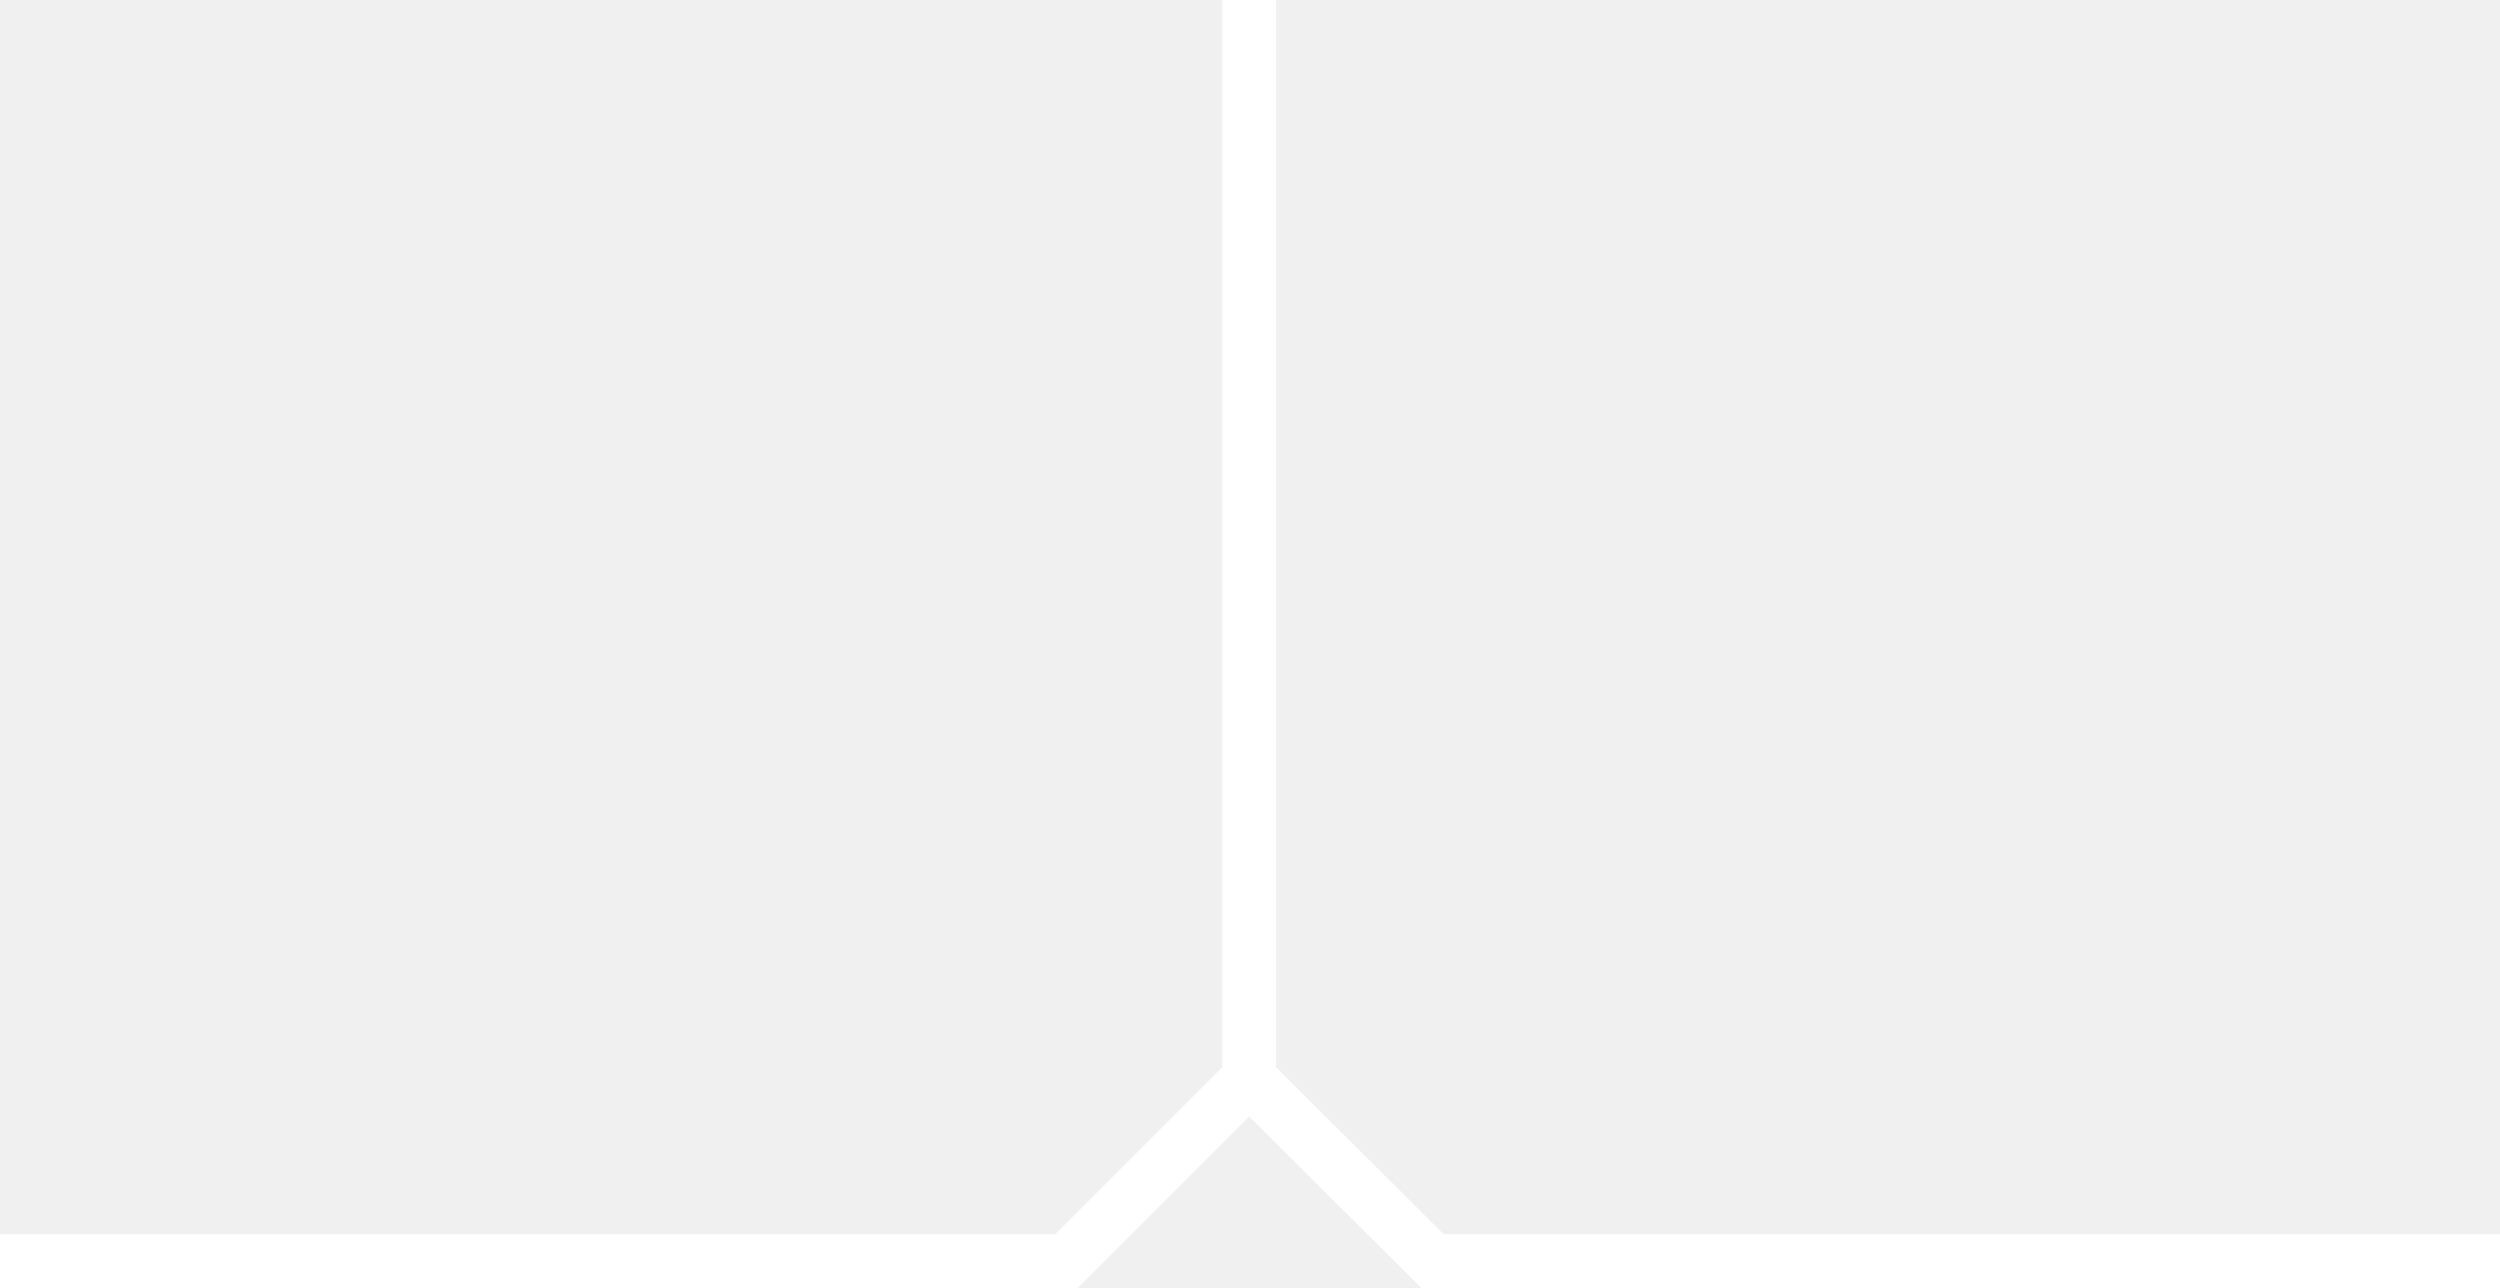
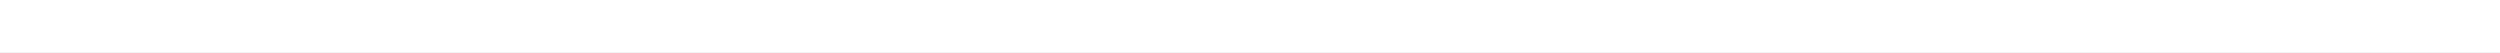
- <svg xmlns="http://www.w3.org/2000/svg" id="Layer_1" data-name="Layer 1" viewBox="0 0 46.41 23.91">
+ <svg xmlns="http://www.w3.org/2000/svg" id="Layer_1" data-name="Layer 1" viewBox="0 0 143.69 3">
  <defs>
-     <style>.cls-1{fill:#fff;stroke:#fff;stroke-miterlimit:10;}</style>
+     <style>.cls-1{fill:#fff;stroke:#fff;stroke-miterlimit:10;stroke-width:3px;}</style>
  </defs>
-   <line class="cls-1" x1="23.19" x2="23.19" y2="20.02" />
-   <line class="cls-1" x1="19.65" y1="23.56" x2="23.19" y2="20.02" />
-   <line class="cls-1" x1="26.74" y1="23.56" x2="23.19" y2="20.02" />
-   <line class="cls-1" y1="23.41" x2="20.01" y2="23.41" />
-   <line class="cls-1" x1="26.4" y1="23.41" x2="46.41" y2="23.41" />
+   <line class="cls-1" y1="1.5" x2="143.69" y2="1.5" />
</svg>
